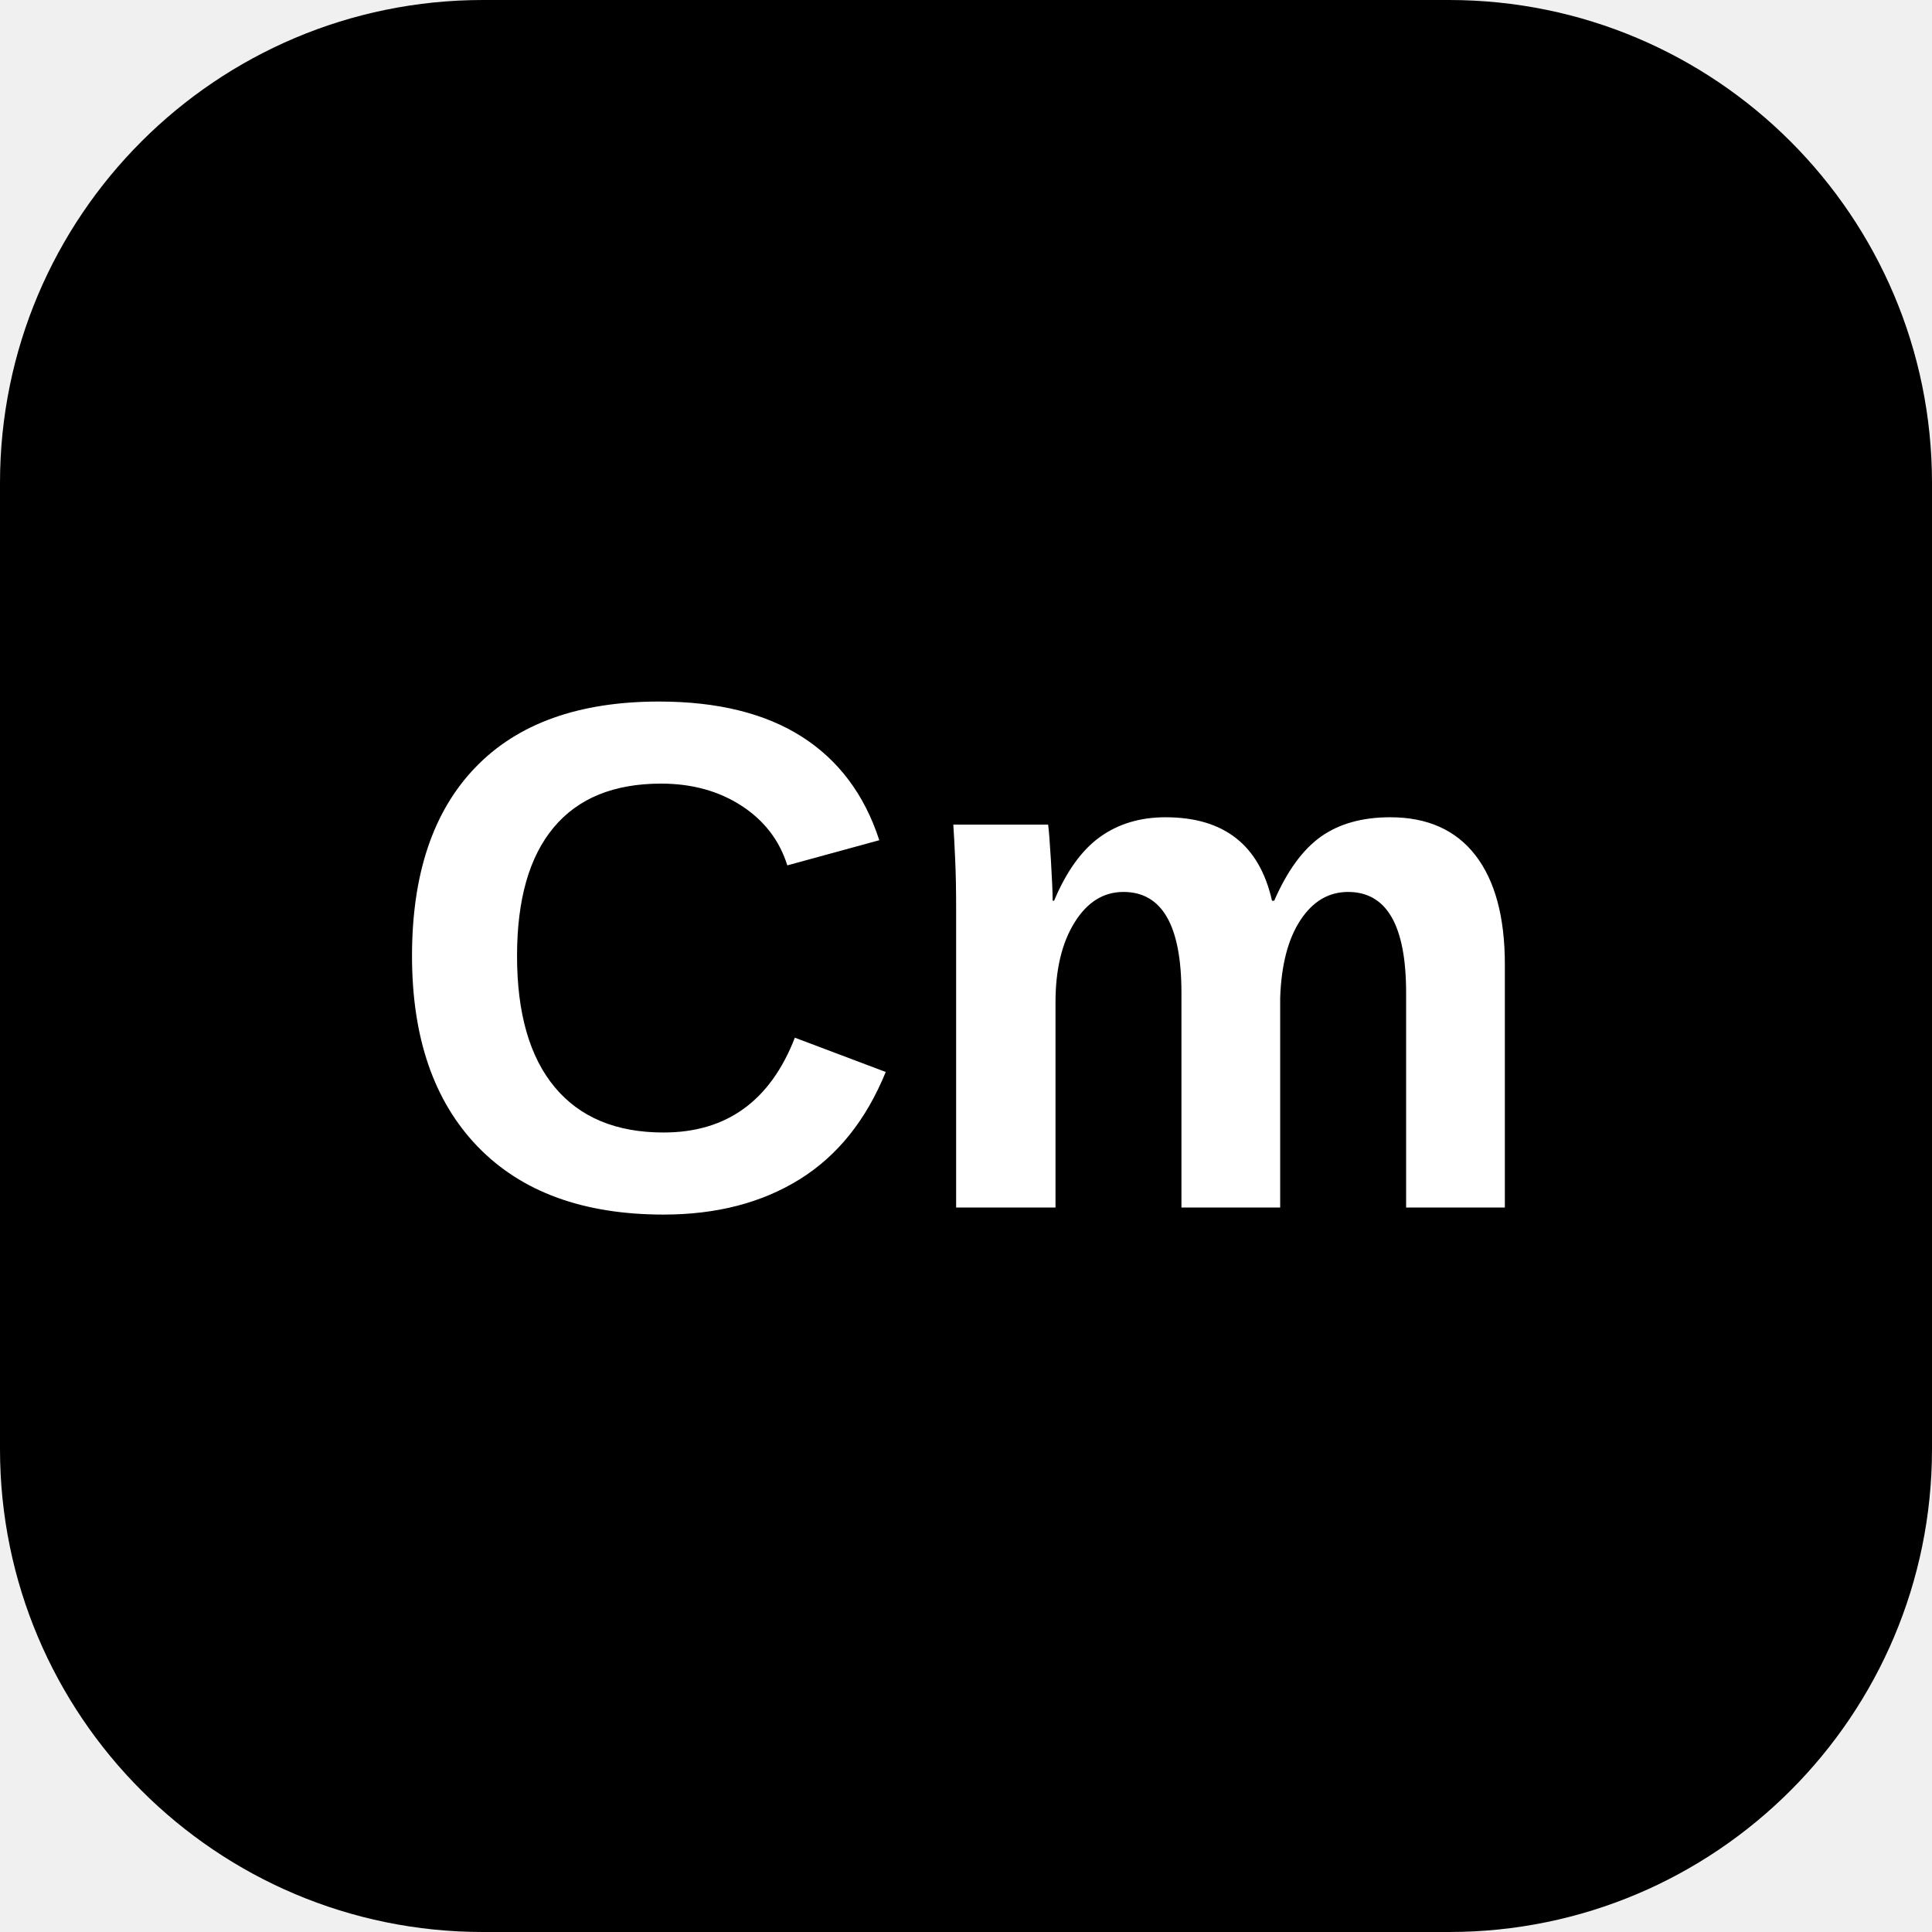
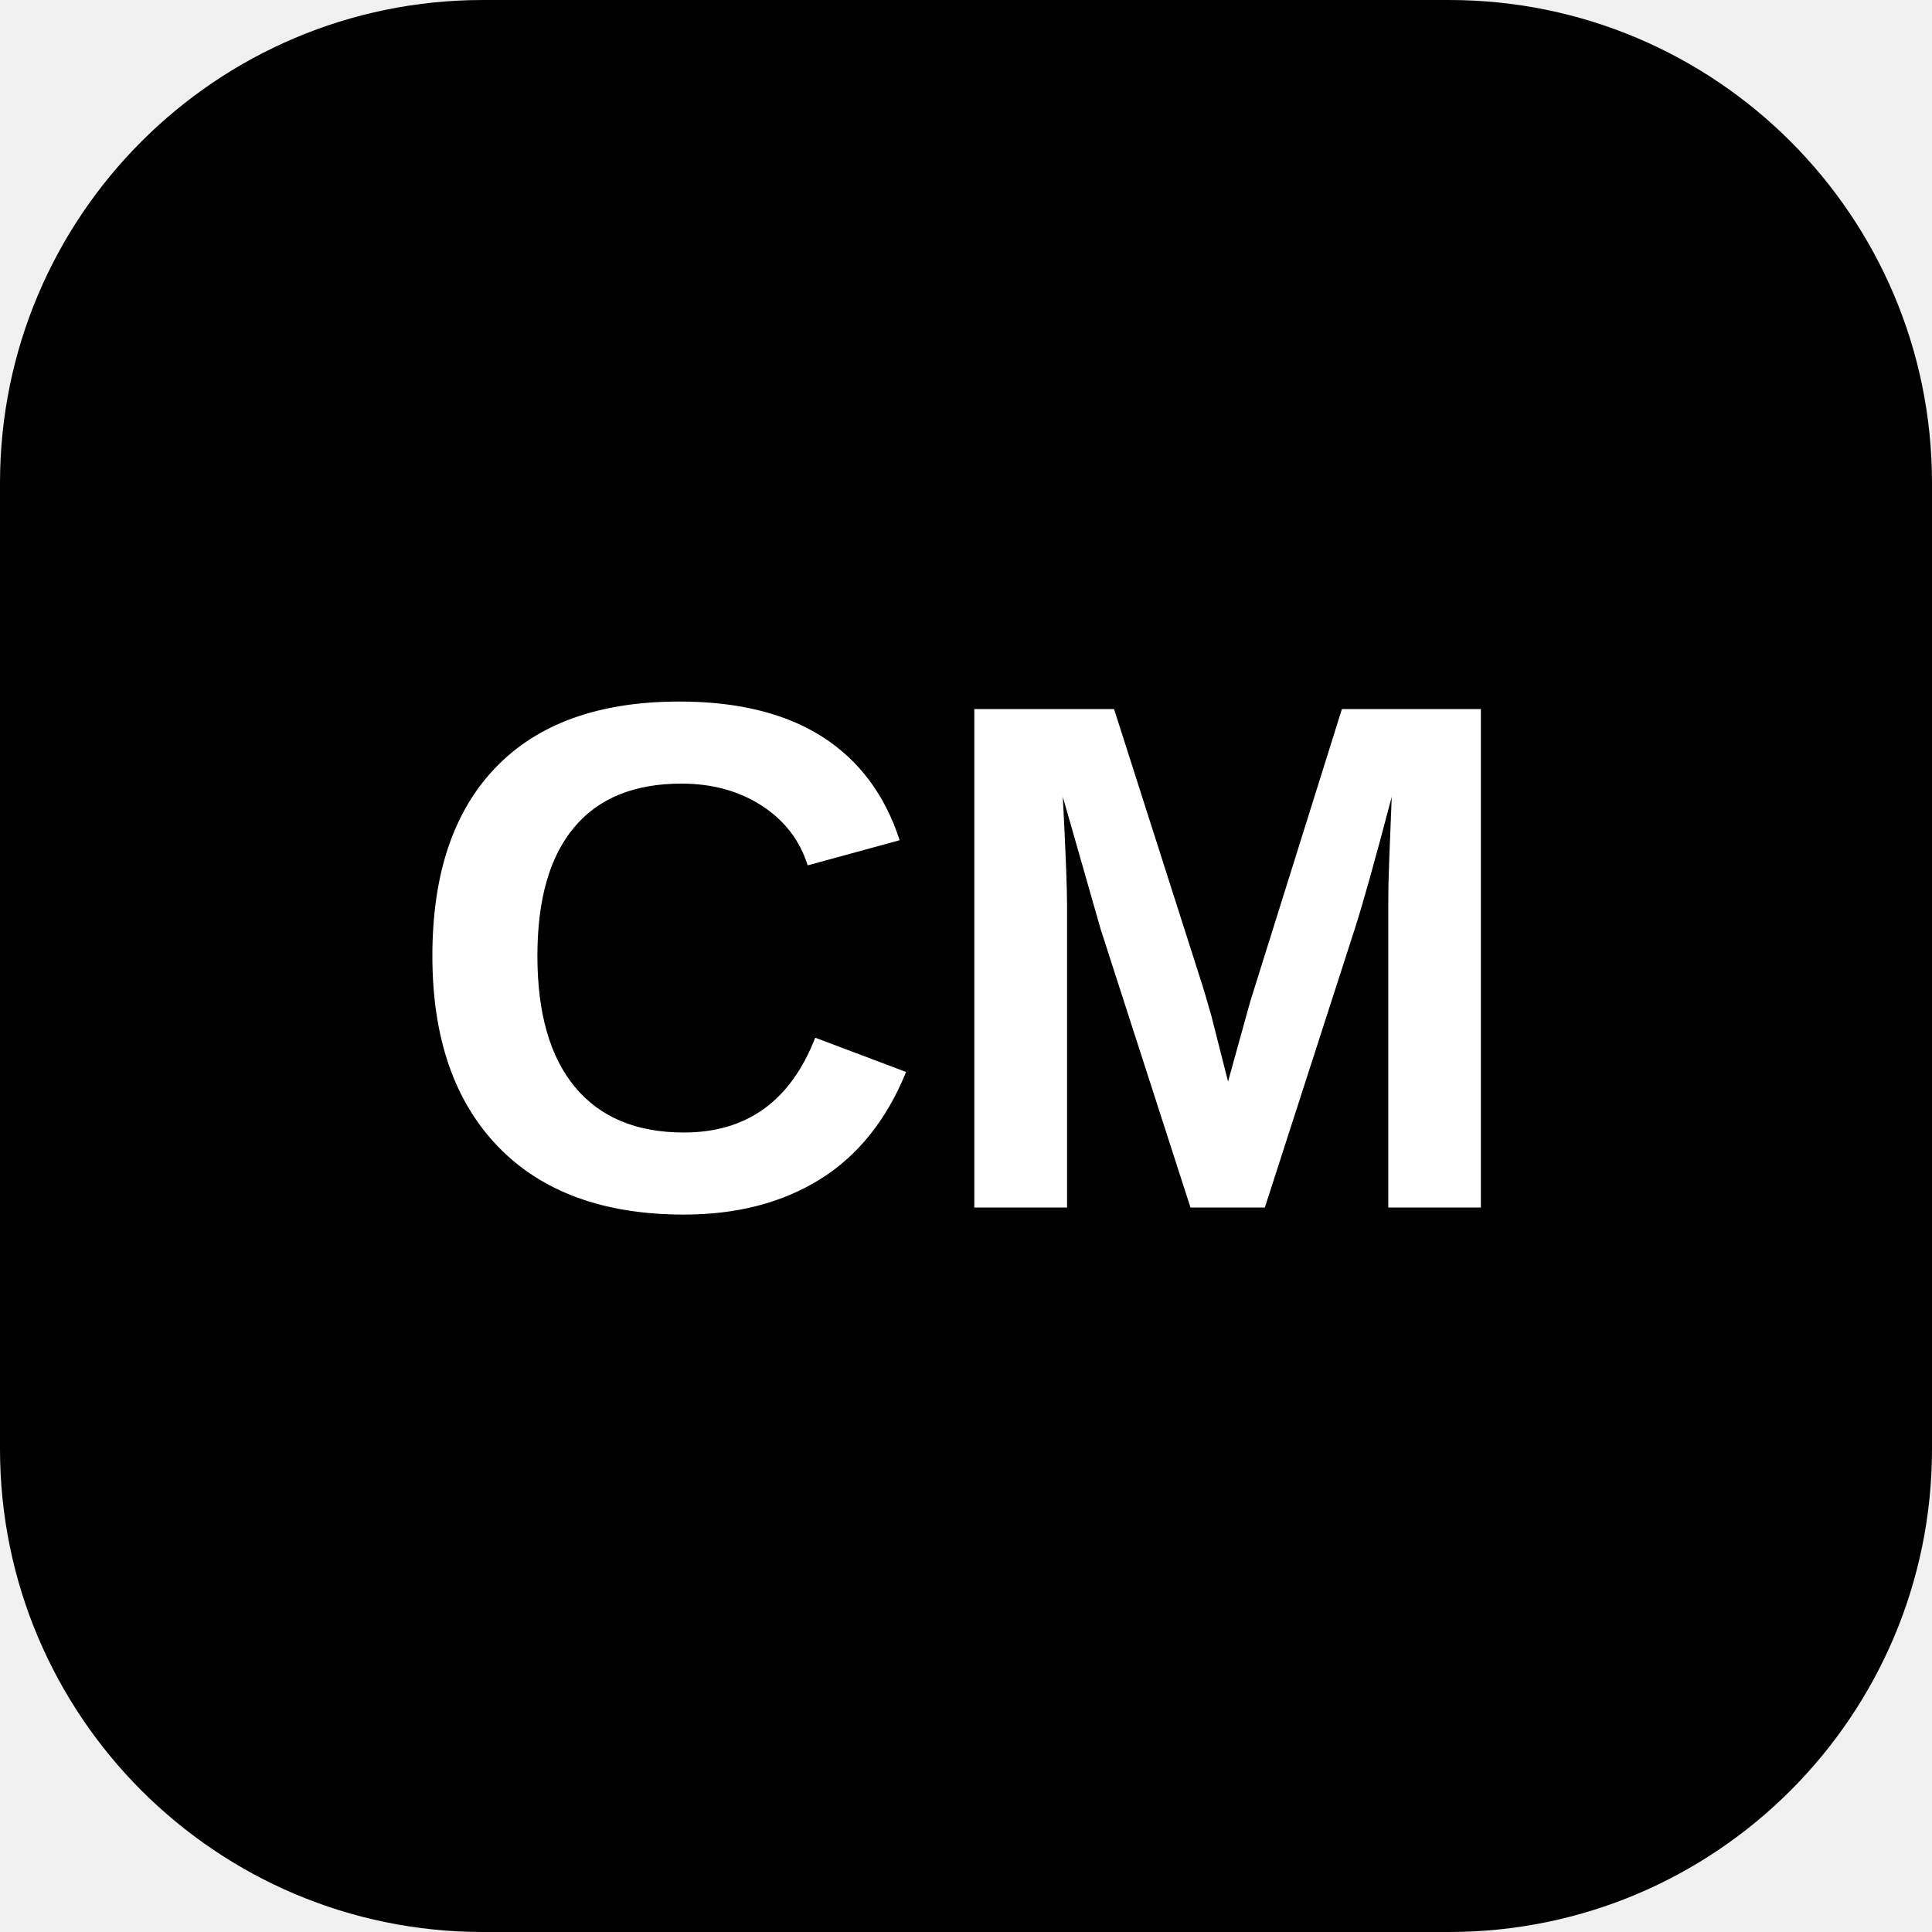
<svg xmlns="http://www.w3.org/2000/svg" width="192" height="192" viewBox="0 0 192 192" fill="none">
  <rect width="192" height="192" rx="48" fill="#000000" />
-   <text x="96" y="120" text-anchor="middle" font-family="Arial" font-weight="bold" font-size="72" fill="#ffffff">Cm</text>
+   <text x="96" y="120" text-anchor="middle" font-family="Arial" font-weight="bold" font-size="72" fill="#ffffff">CM</text>
</svg>
